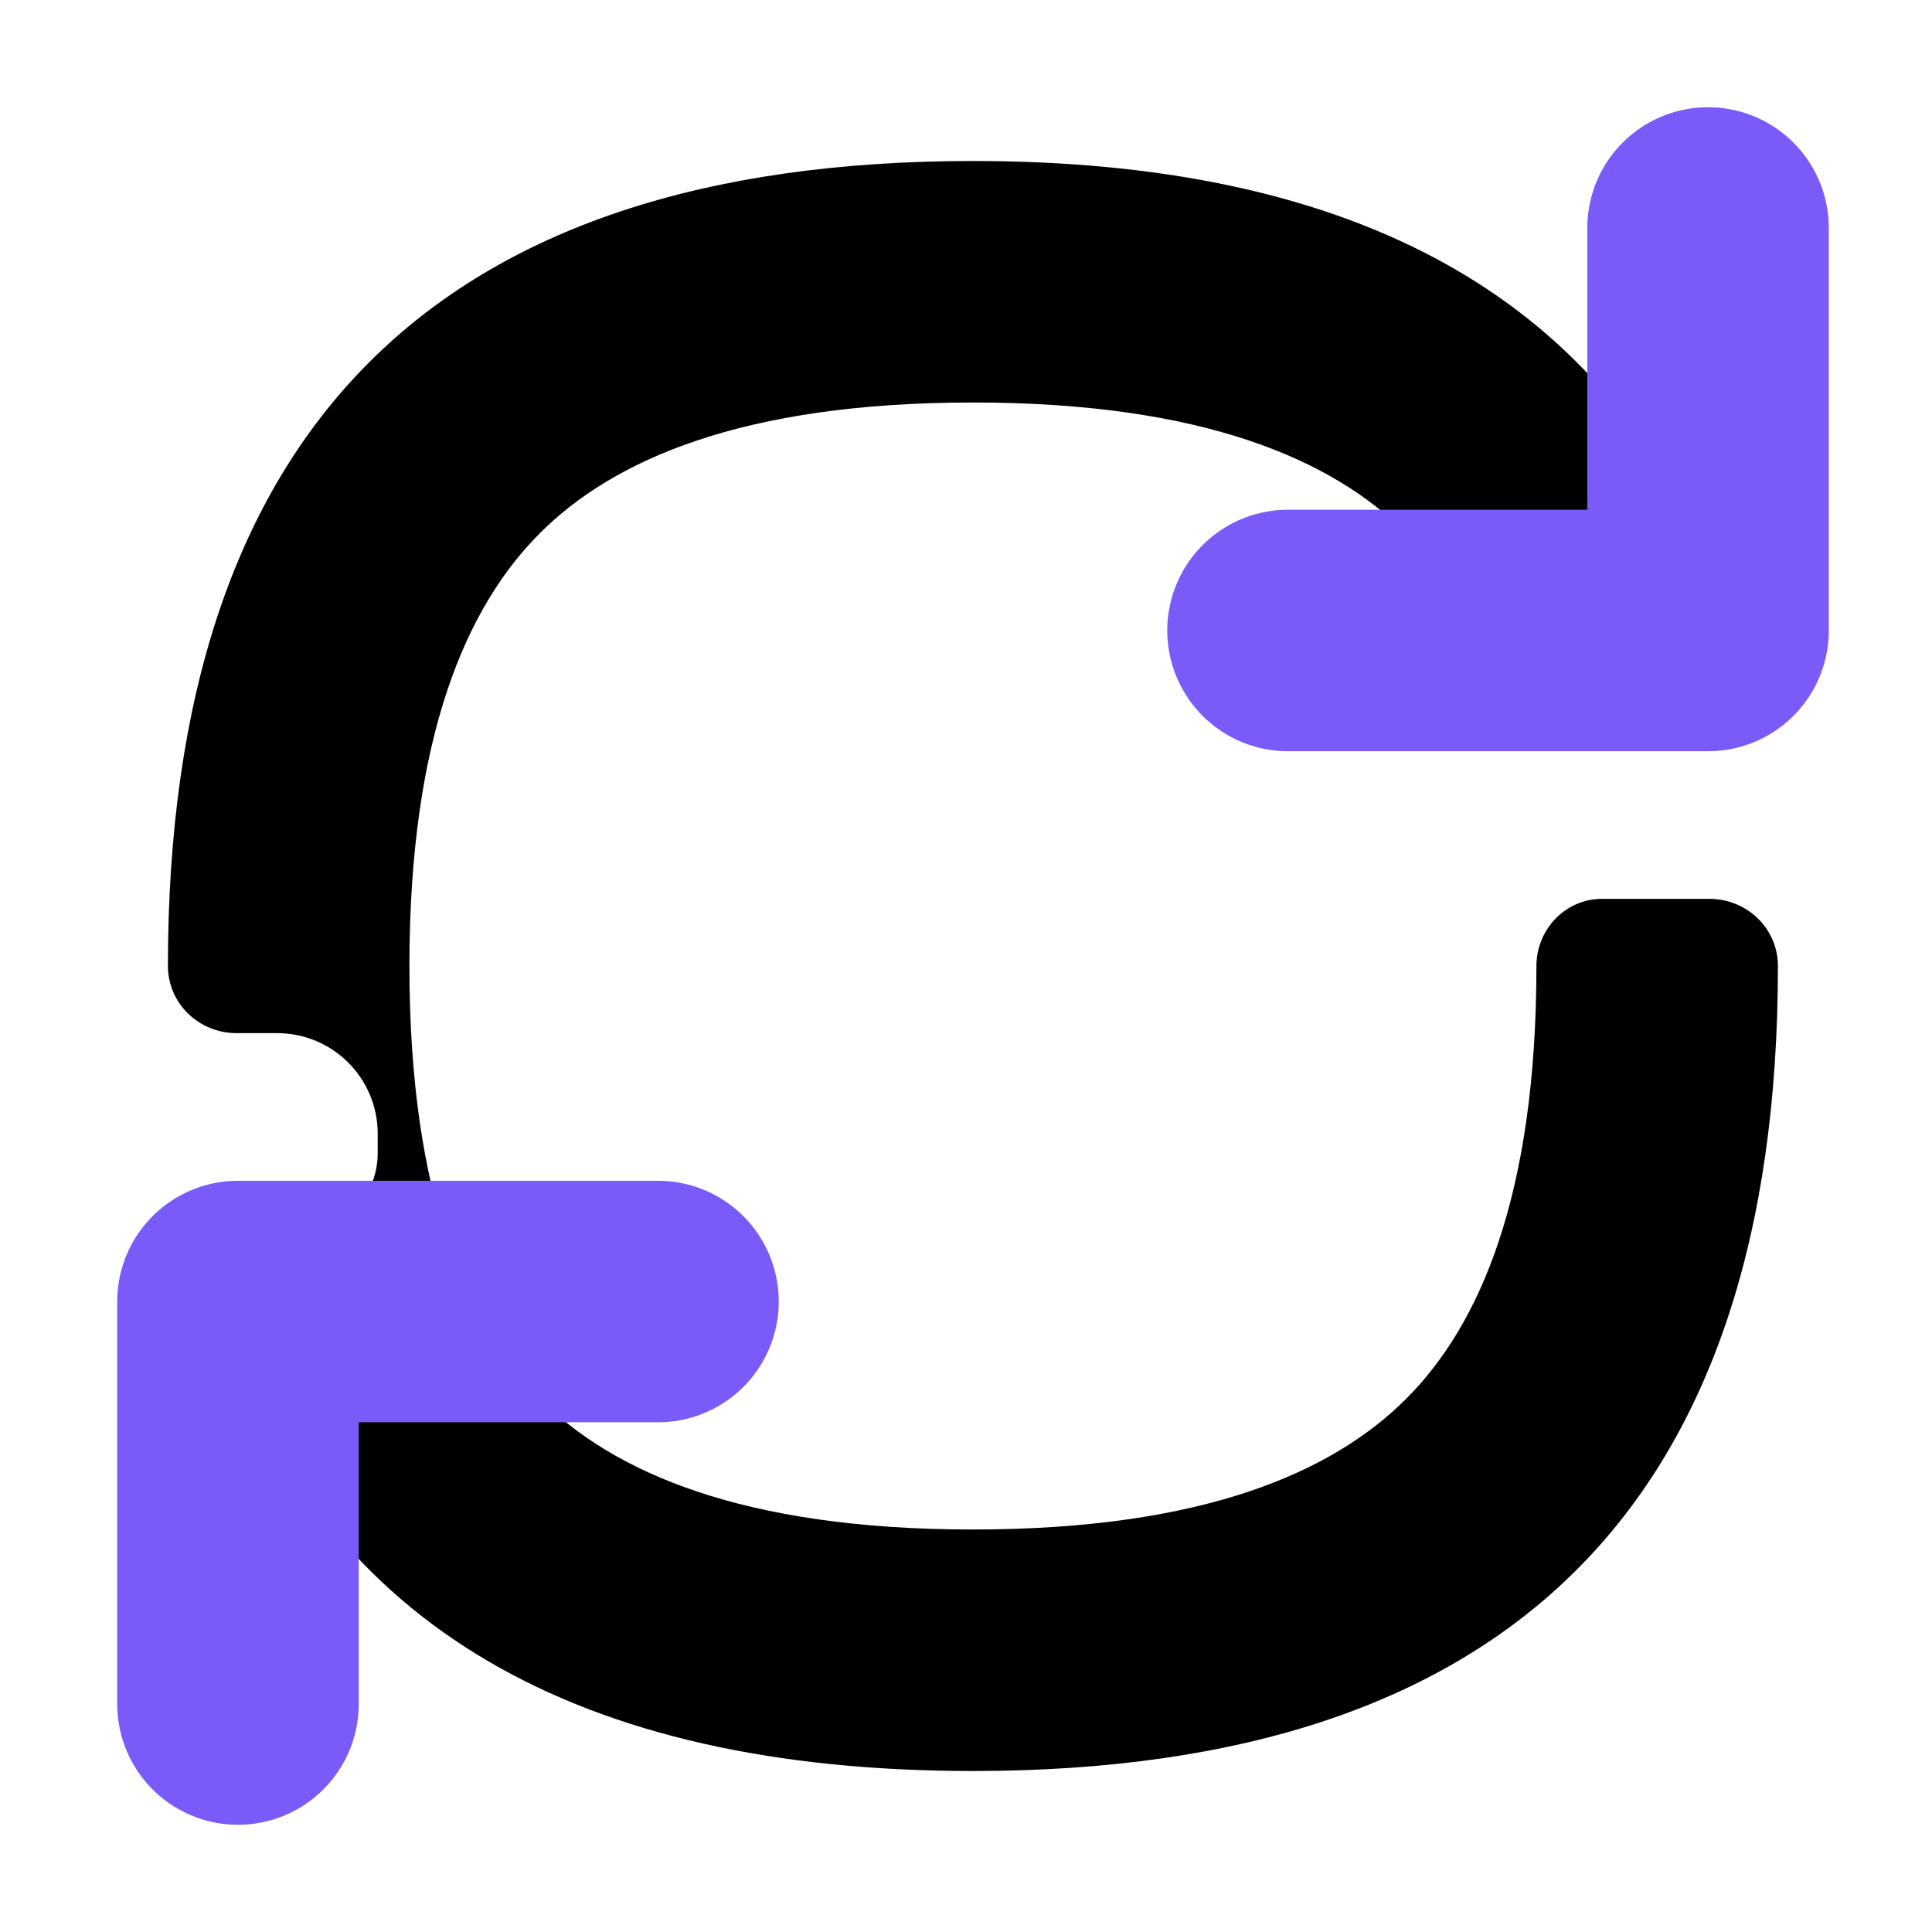
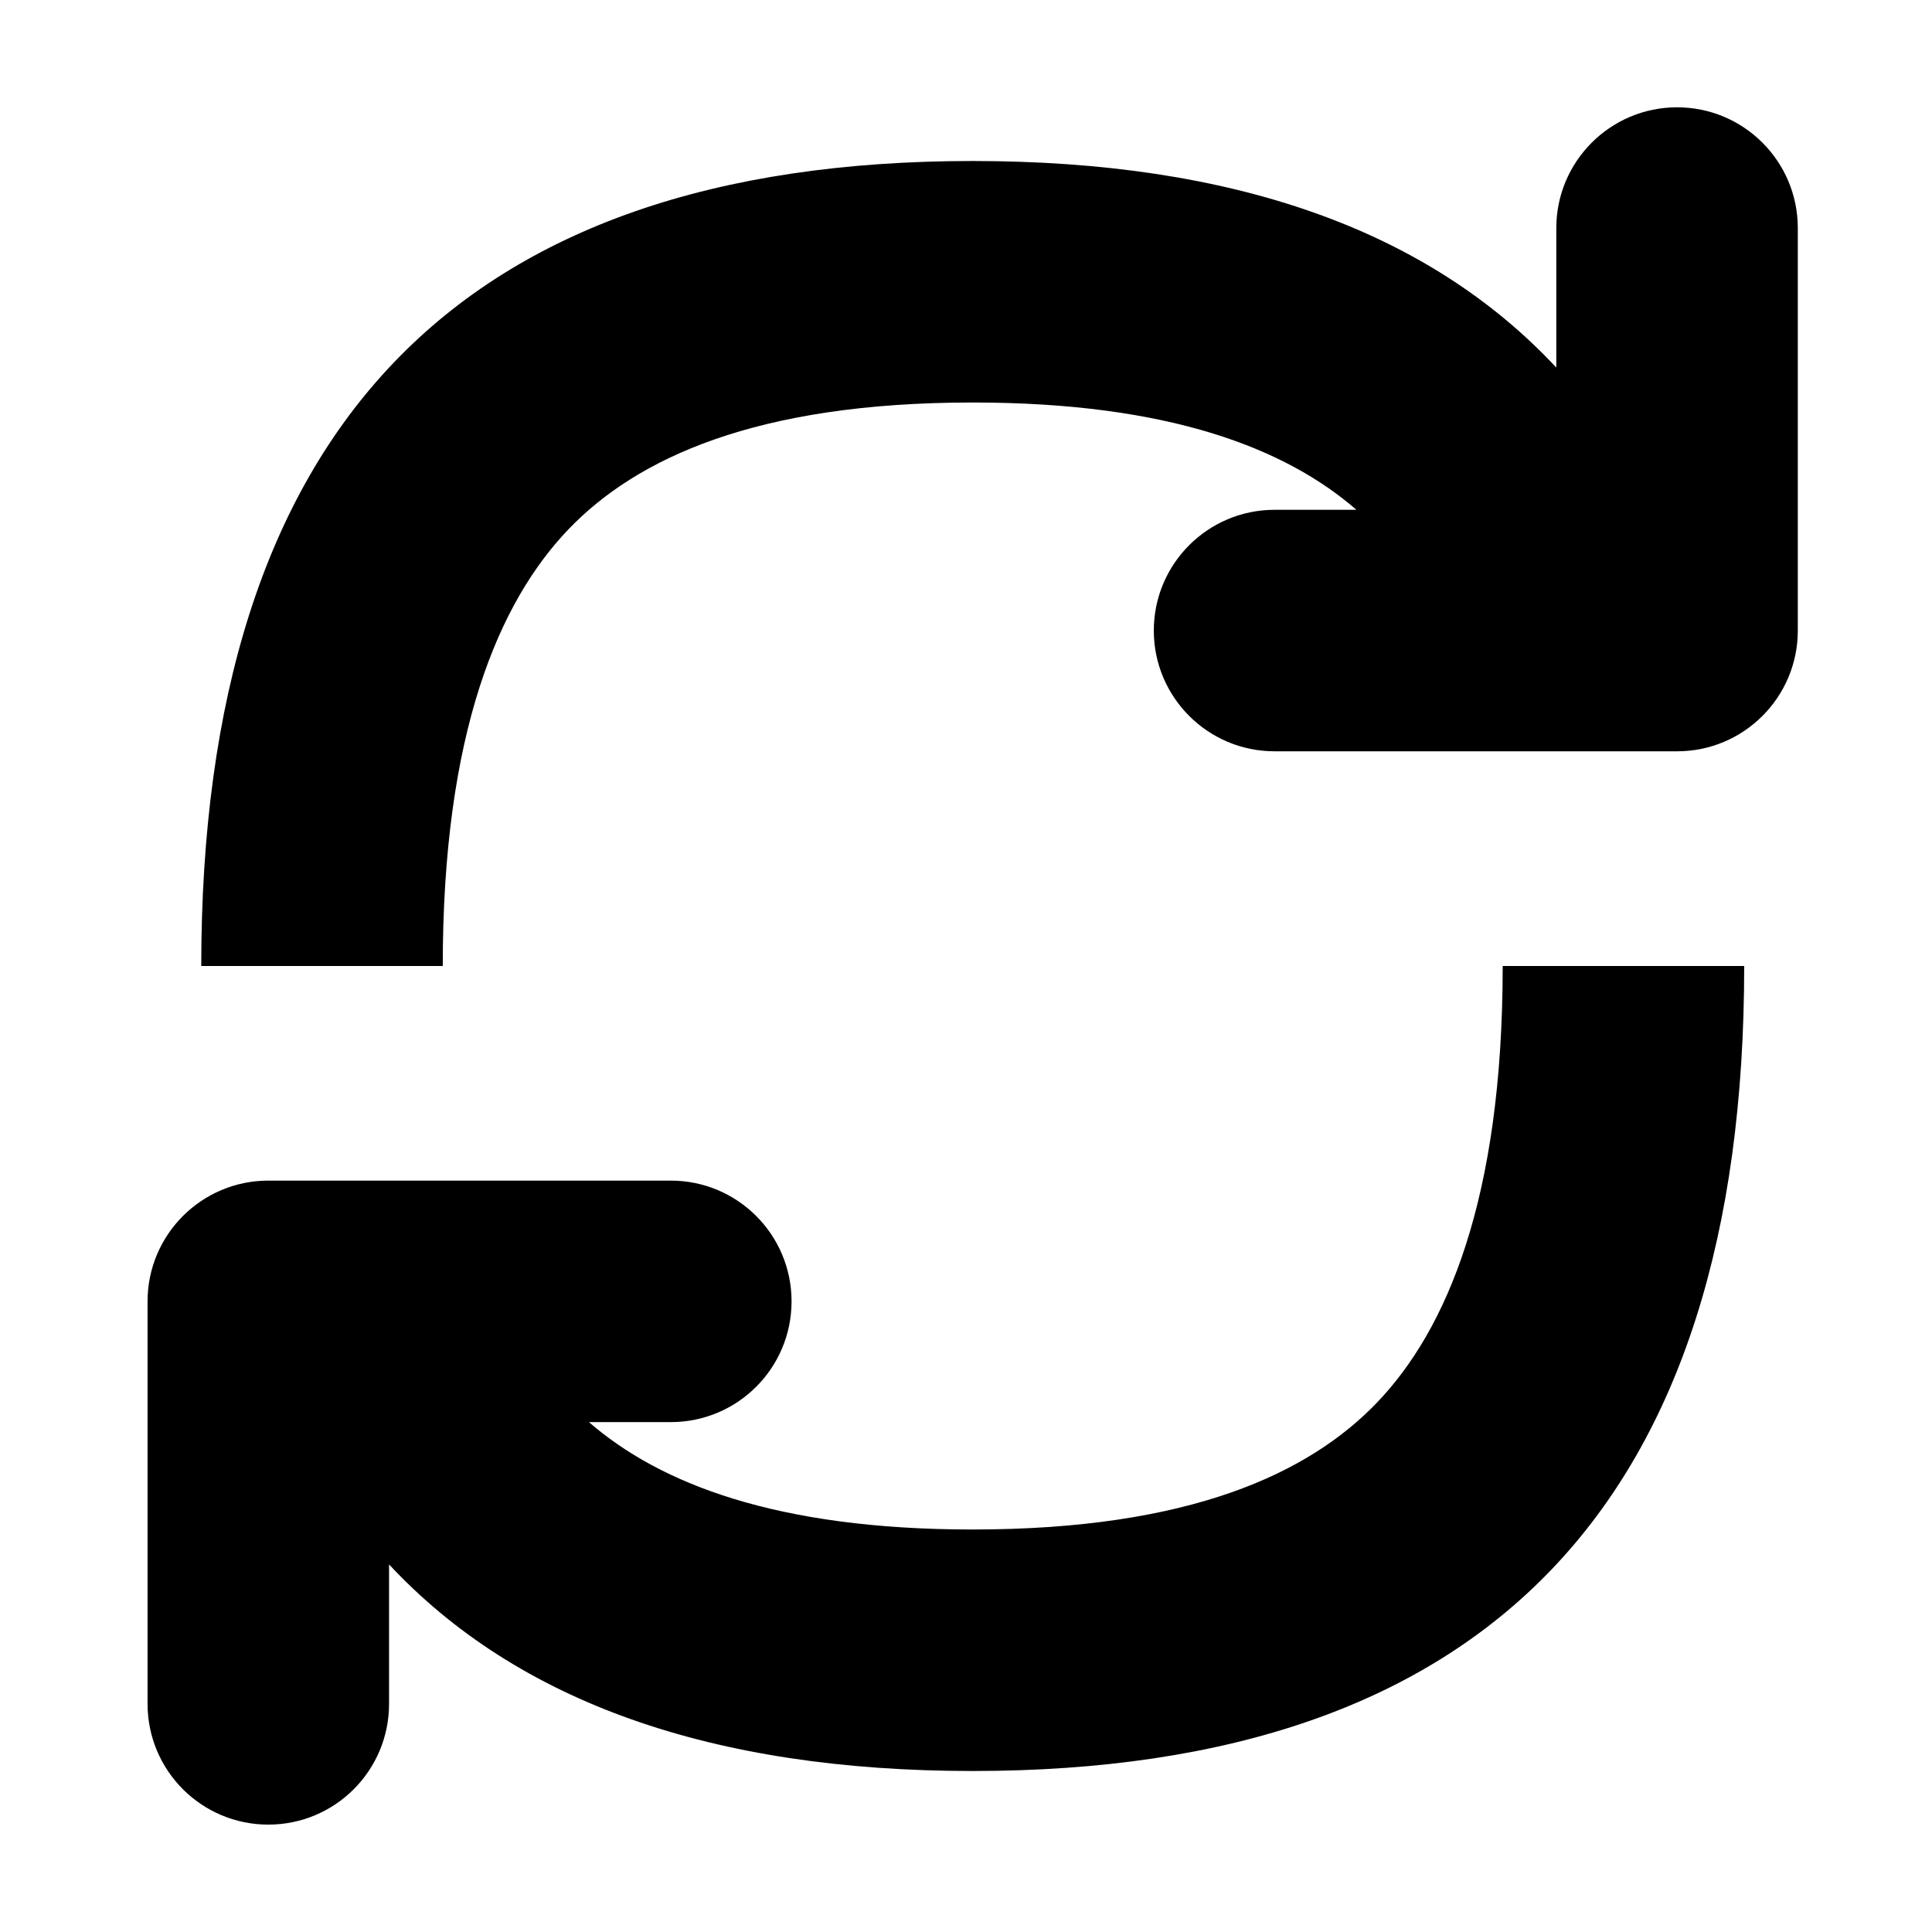
- <svg xmlns="http://www.w3.org/2000/svg" width="12" height="12" viewBox="0 0 12 12" fill="none">
-   <g>
-     <path fill-rule="evenodd" clip-rule="evenodd" d="M3.354 8.689C2.901 8.237 2.543 7.435 2.543 6C2.543 4.565 2.901 3.763 3.354 3.311C3.807 2.858 4.608 2.5 6.043 2.5C7.479 2.5 8.28 2.858 8.733 3.311C8.866 3.444 8.991 3.607 9.1 3.807C9.265 4.106 9.555 4.333 9.896 4.333C10.398 4.333 10.776 3.862 10.573 3.403C9.864 1.801 8.354 1 6.043 1C2.71 1 1.043 2.667 1.043 6C1.043 6.233 1.236 6.417 1.469 6.417H1.721C2.066 6.417 2.346 6.696 2.346 7.042V7.162C2.346 7.441 2.121 7.667 1.842 7.667C1.519 7.667 1.277 7.968 1.385 8.272C2.029 10.091 3.581 11 6.043 11C9.377 11 11.043 9.333 11.043 6C11.043 5.767 10.851 5.583 10.618 5.583H9.95C9.723 5.583 9.543 5.773 9.543 6C9.543 7.435 9.186 8.237 8.733 8.689C8.28 9.142 7.479 9.5 6.043 9.5C4.608 9.5 3.807 9.142 3.354 8.689Z" fill="currentColor" />
-     <path d="M10.609 1.416V3.916H8" stroke="#7A5AF8" stroke-width="1.5" stroke-linecap="round" stroke-linejoin="round" />
-     <path d="M1.478 10.584L1.478 8.084L4.087 8.084" stroke="#7A5AF8" stroke-width="1.5" stroke-linecap="round" stroke-linejoin="round" />
-   </g>
+ <svg xmlns="http://www.w3.org/2000/svg" width="1em" height="1em" viewBox="0 0 23 24" fill="none">
+   <path fill-rule="evenodd" clip-rule="evenodd" d="M20.333 1.333C21.162 1.333 21.833 2.005 21.833 2.833V7.833C21.833 8.661 21.162 9.333 20.333 9.333H15.333C14.505 9.333 13.833 8.661 13.833 7.833C13.833 7.005 14.505 6.333 15.333 6.333H16.35C15.474 5.572 14.028 5 11.583 5C8.885 5 7.404 5.697 6.562 6.575C5.697 7.478 5 9.098 5 12V12H2V12C2 5.333 5.194 2 11.583 2C14.82 2 17.236 2.855 18.833 4.566V2.833C18.833 2.005 19.505 1.333 20.333 1.333ZM4.333 19.434V21.166C4.333 21.995 3.662 22.666 2.833 22.666C2.005 22.666 1.333 21.995 1.333 21.166V16.166C1.333 15.338 2.005 14.666 2.833 14.666H7.833C8.662 14.666 9.333 15.338 9.333 16.166C9.333 16.995 8.662 17.666 7.833 17.666H6.816C7.693 18.427 9.138 19 11.583 19C14.282 19 15.763 18.302 16.605 17.424C17.469 16.522 18.167 14.902 18.167 12H21.167C21.167 18.666 17.972 22 11.583 22C8.347 22 5.93 21.144 4.333 19.434Z" fill="currentColor" />
</svg>
